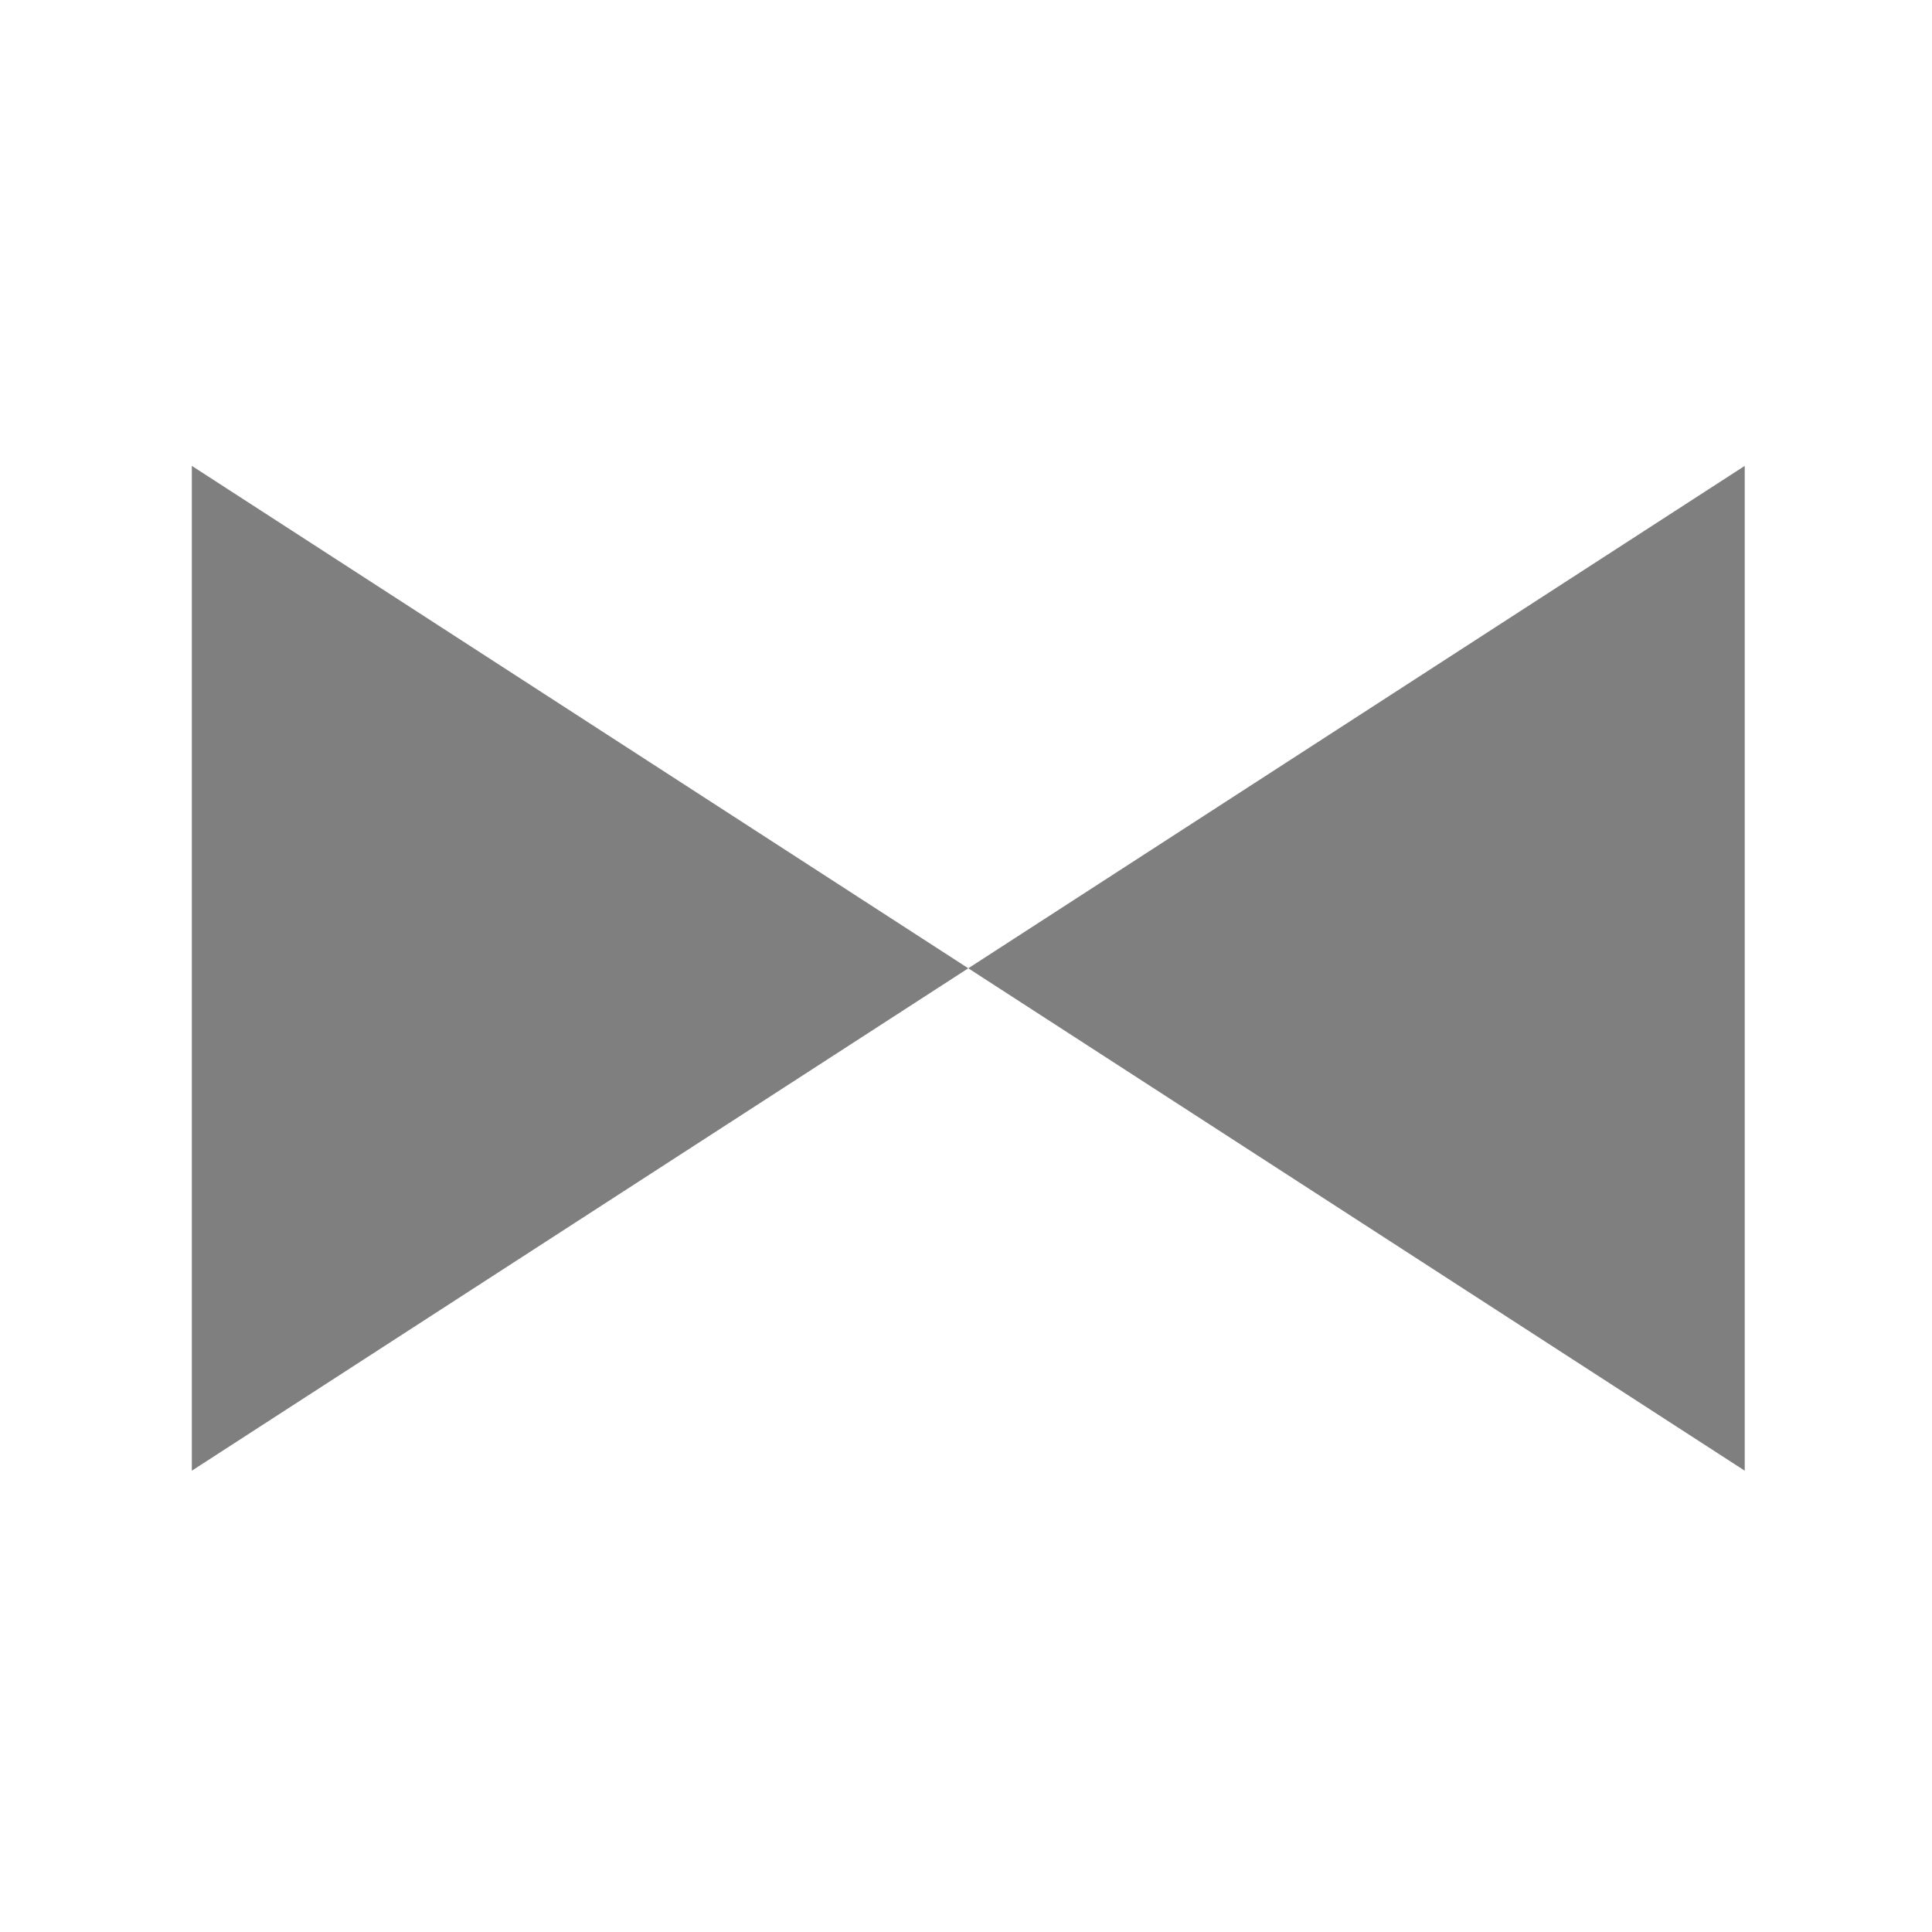
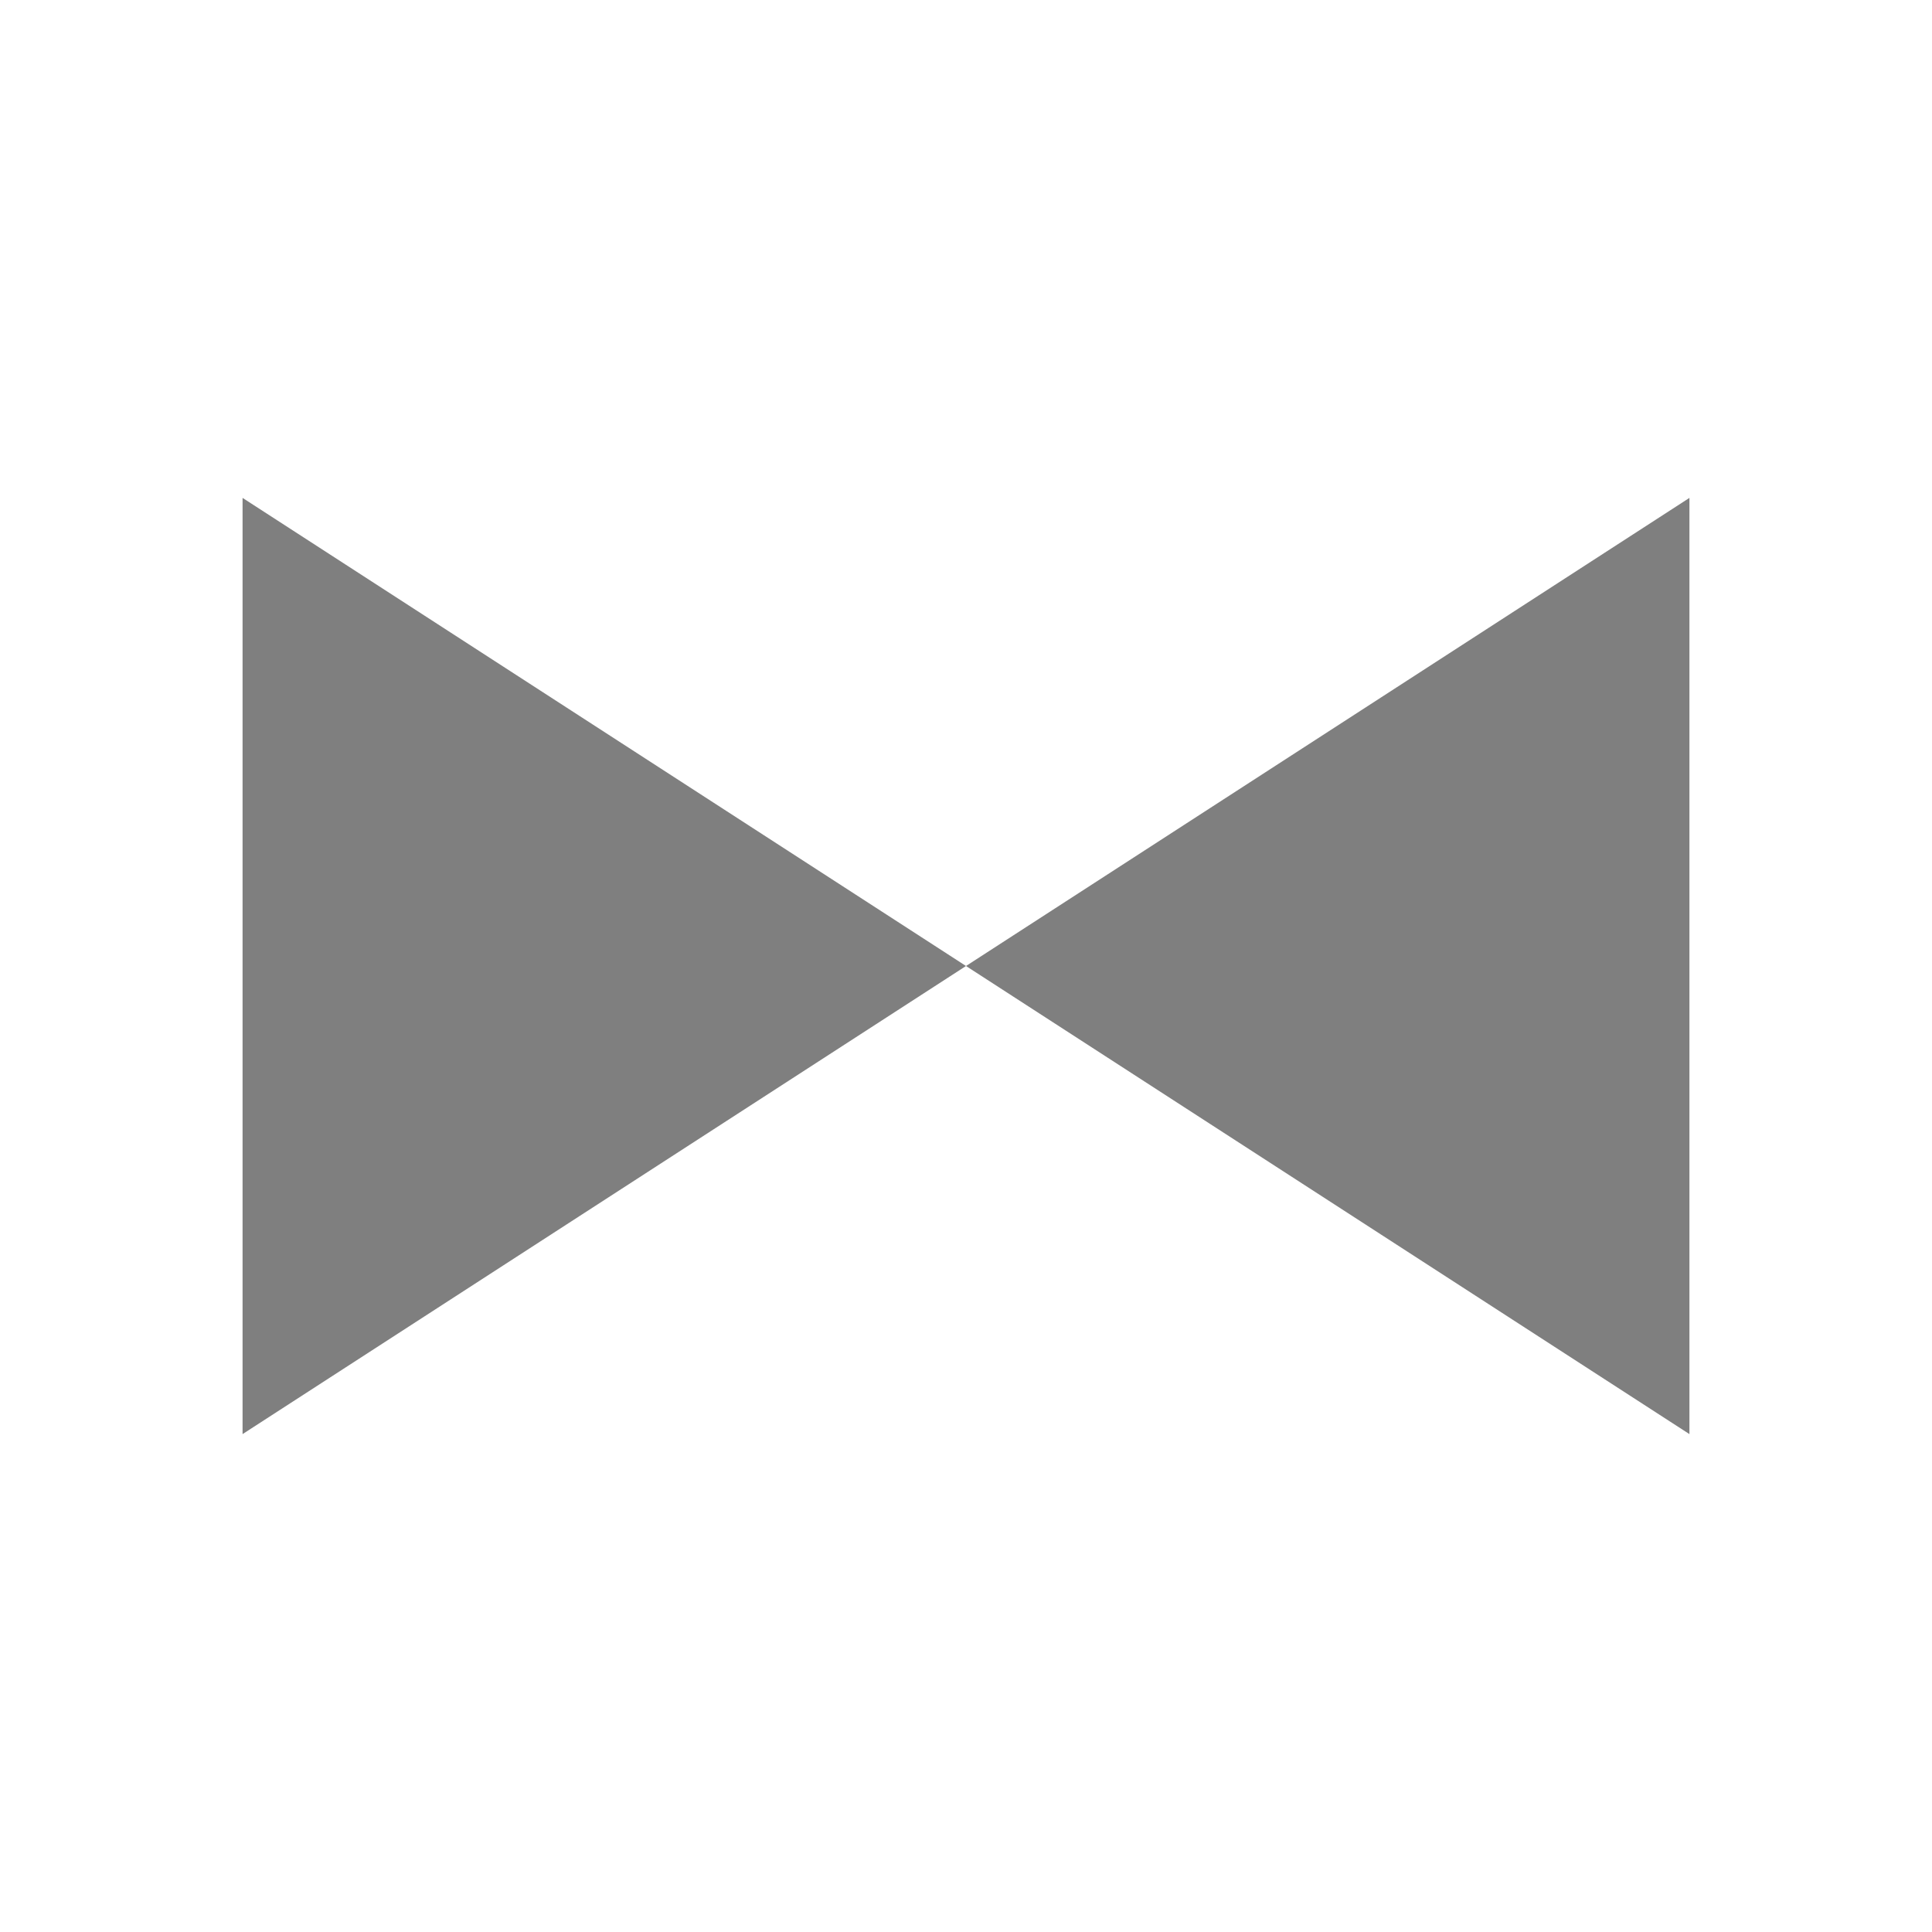
- <svg xmlns="http://www.w3.org/2000/svg" version="1.2" baseProfile="tiny" xml:space="preserve" style="shape-rendering:geometricPrecision; fill-rule:evenodd;" width="4.23mm" height="4.23mm" viewBox="-2.12 -2.12 4.23 4.23">
+ <svg xmlns="http://www.w3.org/2000/svg" version="1.2" baseProfile="tiny" xml:space="preserve" style="shape-rendering:geometricPrecision; fill-rule:evenodd;" width="4.54mm" height="4.54mm" viewBox="-2.27 -2.27 4.54 4.54">
  <rect class="symbolBox layout" fill="none" x="-2.11" y="-2.11" height="4.22" width="4.22" />
  <rect class="svgBox layout" fill="none" x="-2.11" y="-2.11" height="4.22" width="4.22" />
-   <circle class="f0 sSNDG2" fill="none" style="stroke-width: 0.32; stroke-opacity: 0.5;" cx="0" cy="0" r="2.11" />
-   <path d=" M -1.7,-1.1 L -1.7,1.1 L 1.7,-1.1 L 1.7,1.1 L -1.7,-1.1 L -1.7,-1.1" class="fSNDG2" style="stroke-width:0.32; fill-opacity: 0.5;" />
+   <circle class="f0 sSNDG2" fill="none" stroke-width="0.32" stroke-opacity="0.5" cx="0" cy="0" r="2.11" />
+   <path d=" M -1.7,-1.1 L -1.7,1.1 L 1.7,-1.1 L 1.7,1.1 L -1.7,-1.1 L -1.7,-1.1" class="fSNDG2" stroke-width="0.32" fill-opacity="0.5" />
  <circle class="pivotPoint layout" fill="none" cx="0" cy="0" r="0.2" />
</svg>
